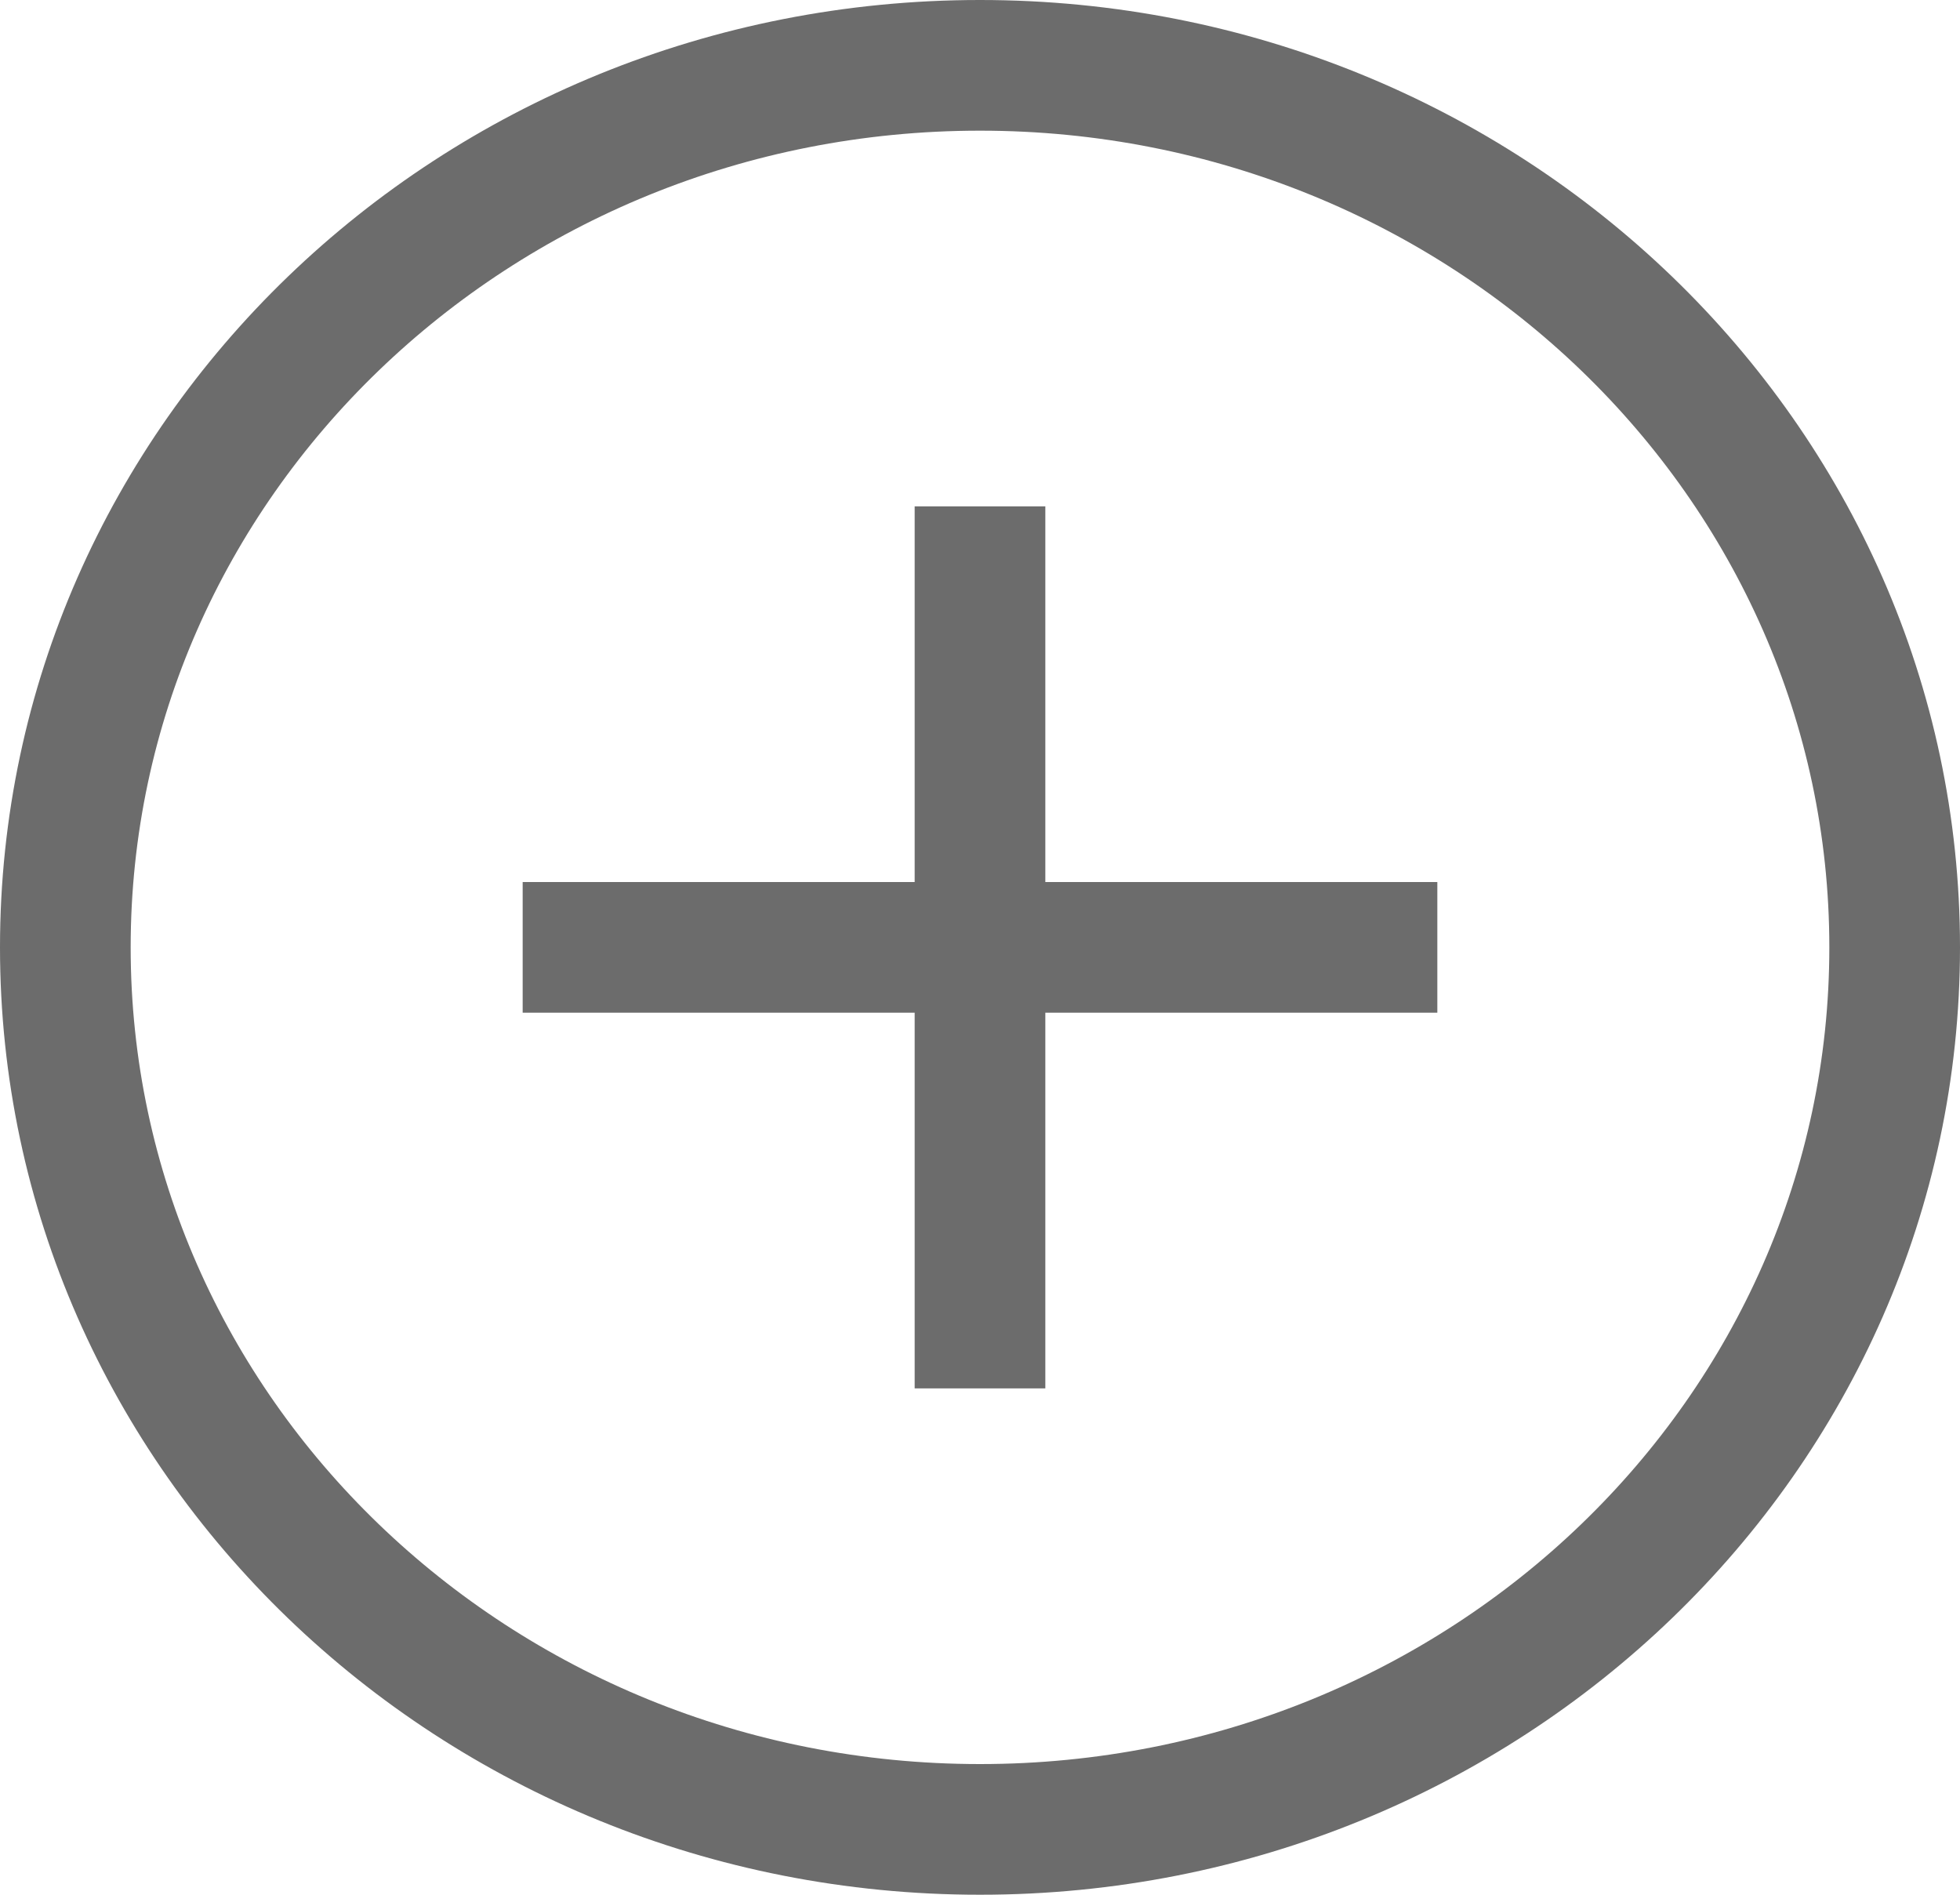
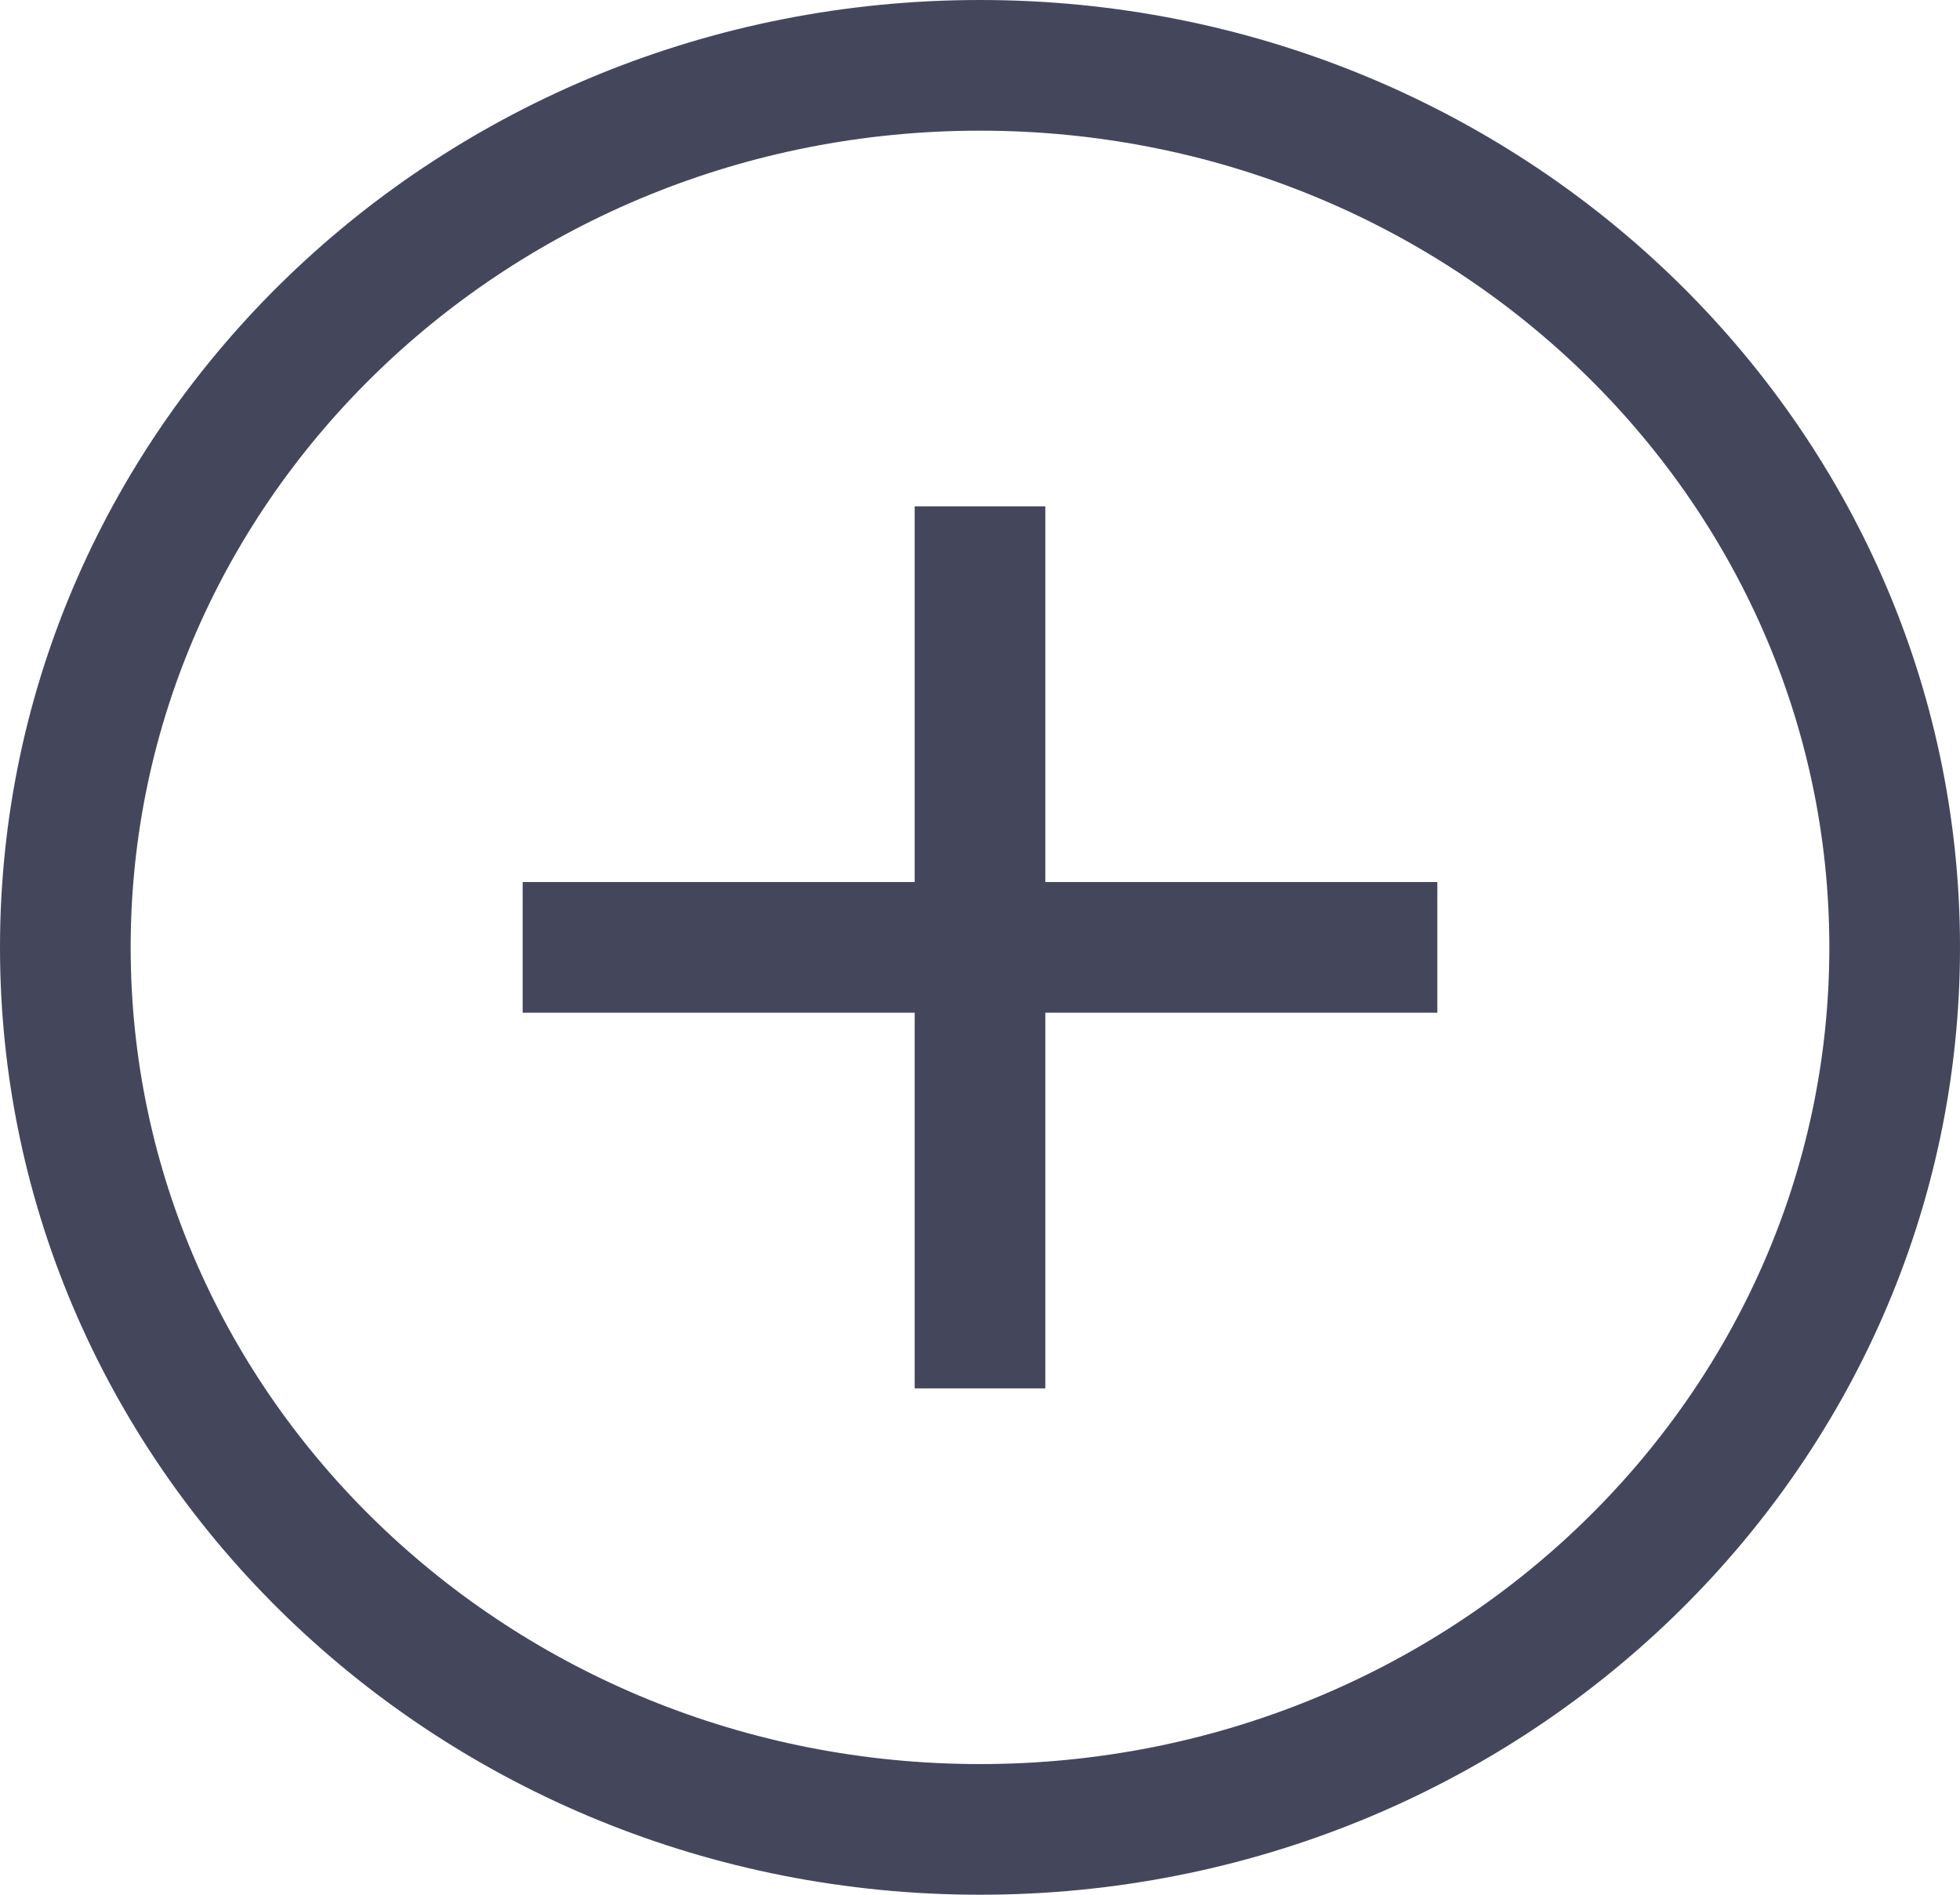
<svg xmlns="http://www.w3.org/2000/svg" width="30" height="29" viewBox="0 0 30 29" fill="none">
-   <path d="M15 28C22.732 28 29 21.956 29 14.5C29 7.044 22.732 1 15 1C7.268 1 1 7.044 1 14.5C1 21.956 7.268 28 15 28Z" stroke="#6c6c6c" stroke-width="2" stroke-miterlimit="10" />
-   <path d="M22 14.5H8" stroke="#6c6c6c" stroke-width="2" stroke-miterlimit="10" />
-   <path d="M15 21.25V7.75" stroke="#6c6c6c" stroke-width="2" stroke-miterlimit="10" />
+   <path d="M15 28C22.732 28 29 21.956 29 14.5C29 7.044 22.732 1 15 1C7.268 1 1 7.044 1 14.5C1 21.956 7.268 28 15 28Z" stroke="#44475C" stroke-width="2" stroke-miterlimit="10" />
+   <path d="M22 14.5H8" stroke="#44475C" stroke-width="2" stroke-miterlimit="10" />
+   <path d="M15 21.25V7.75" stroke="#44475C" stroke-width="2" stroke-miterlimit="10" />
</svg>
